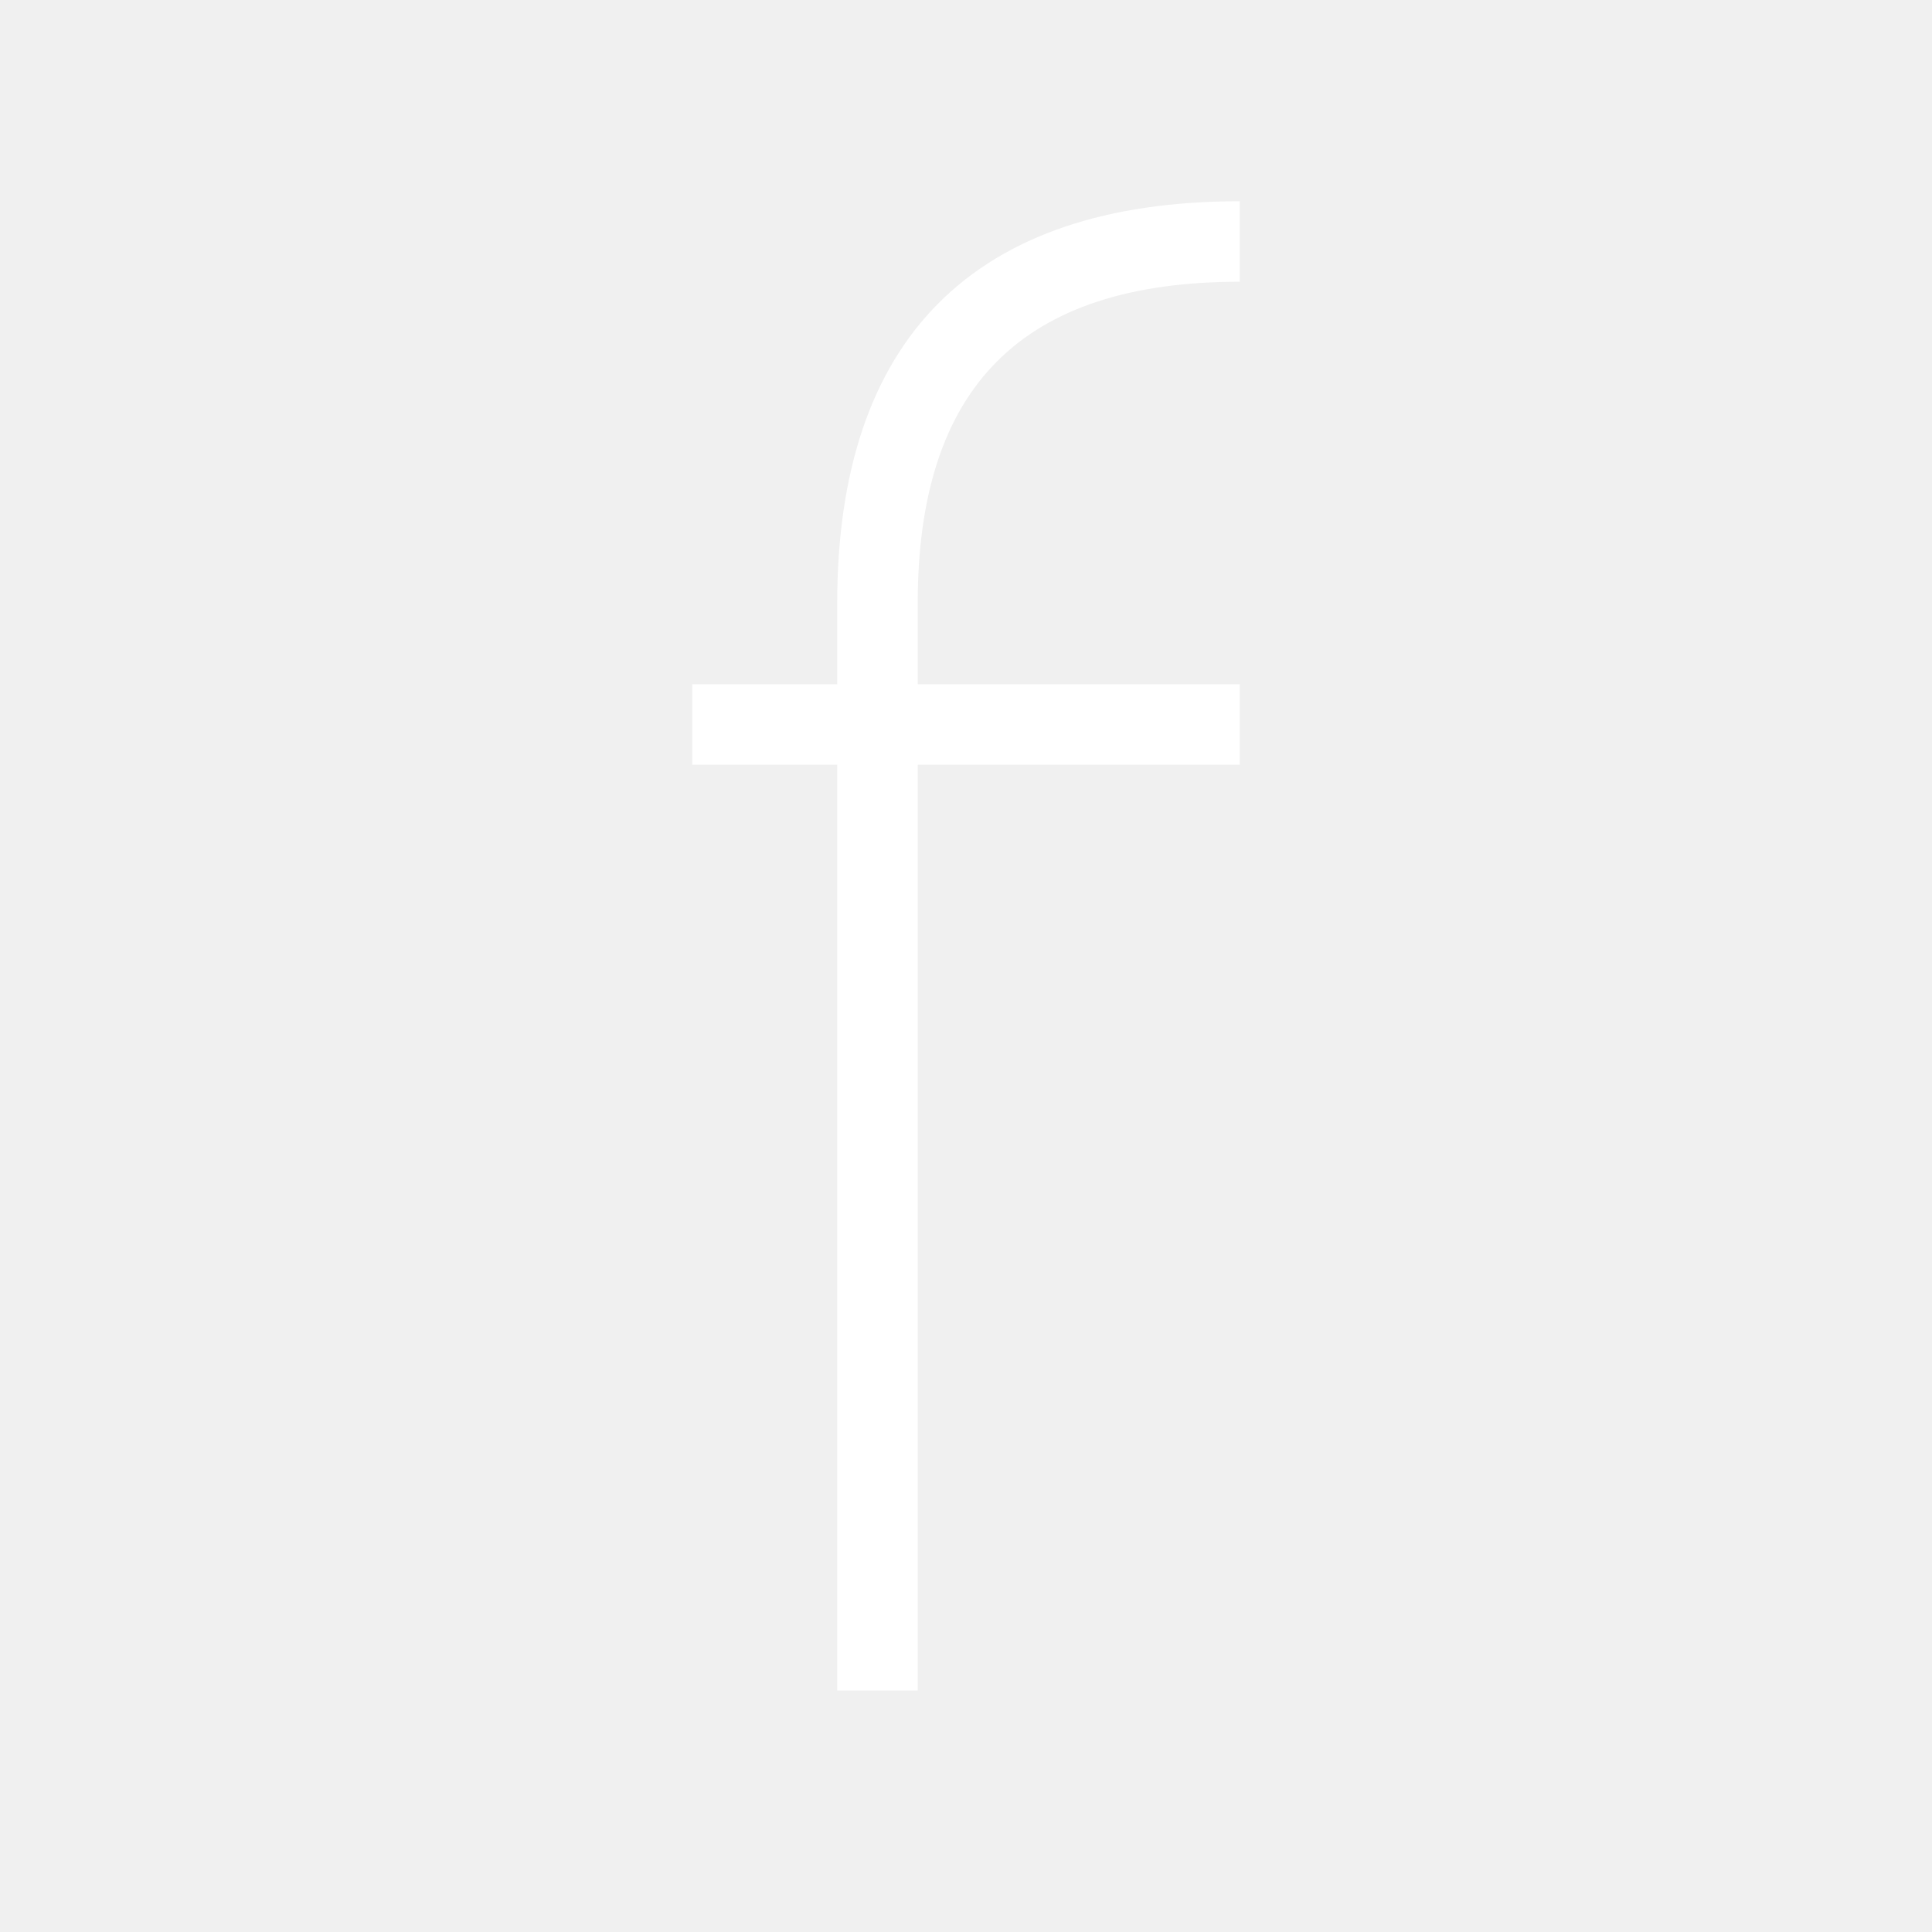
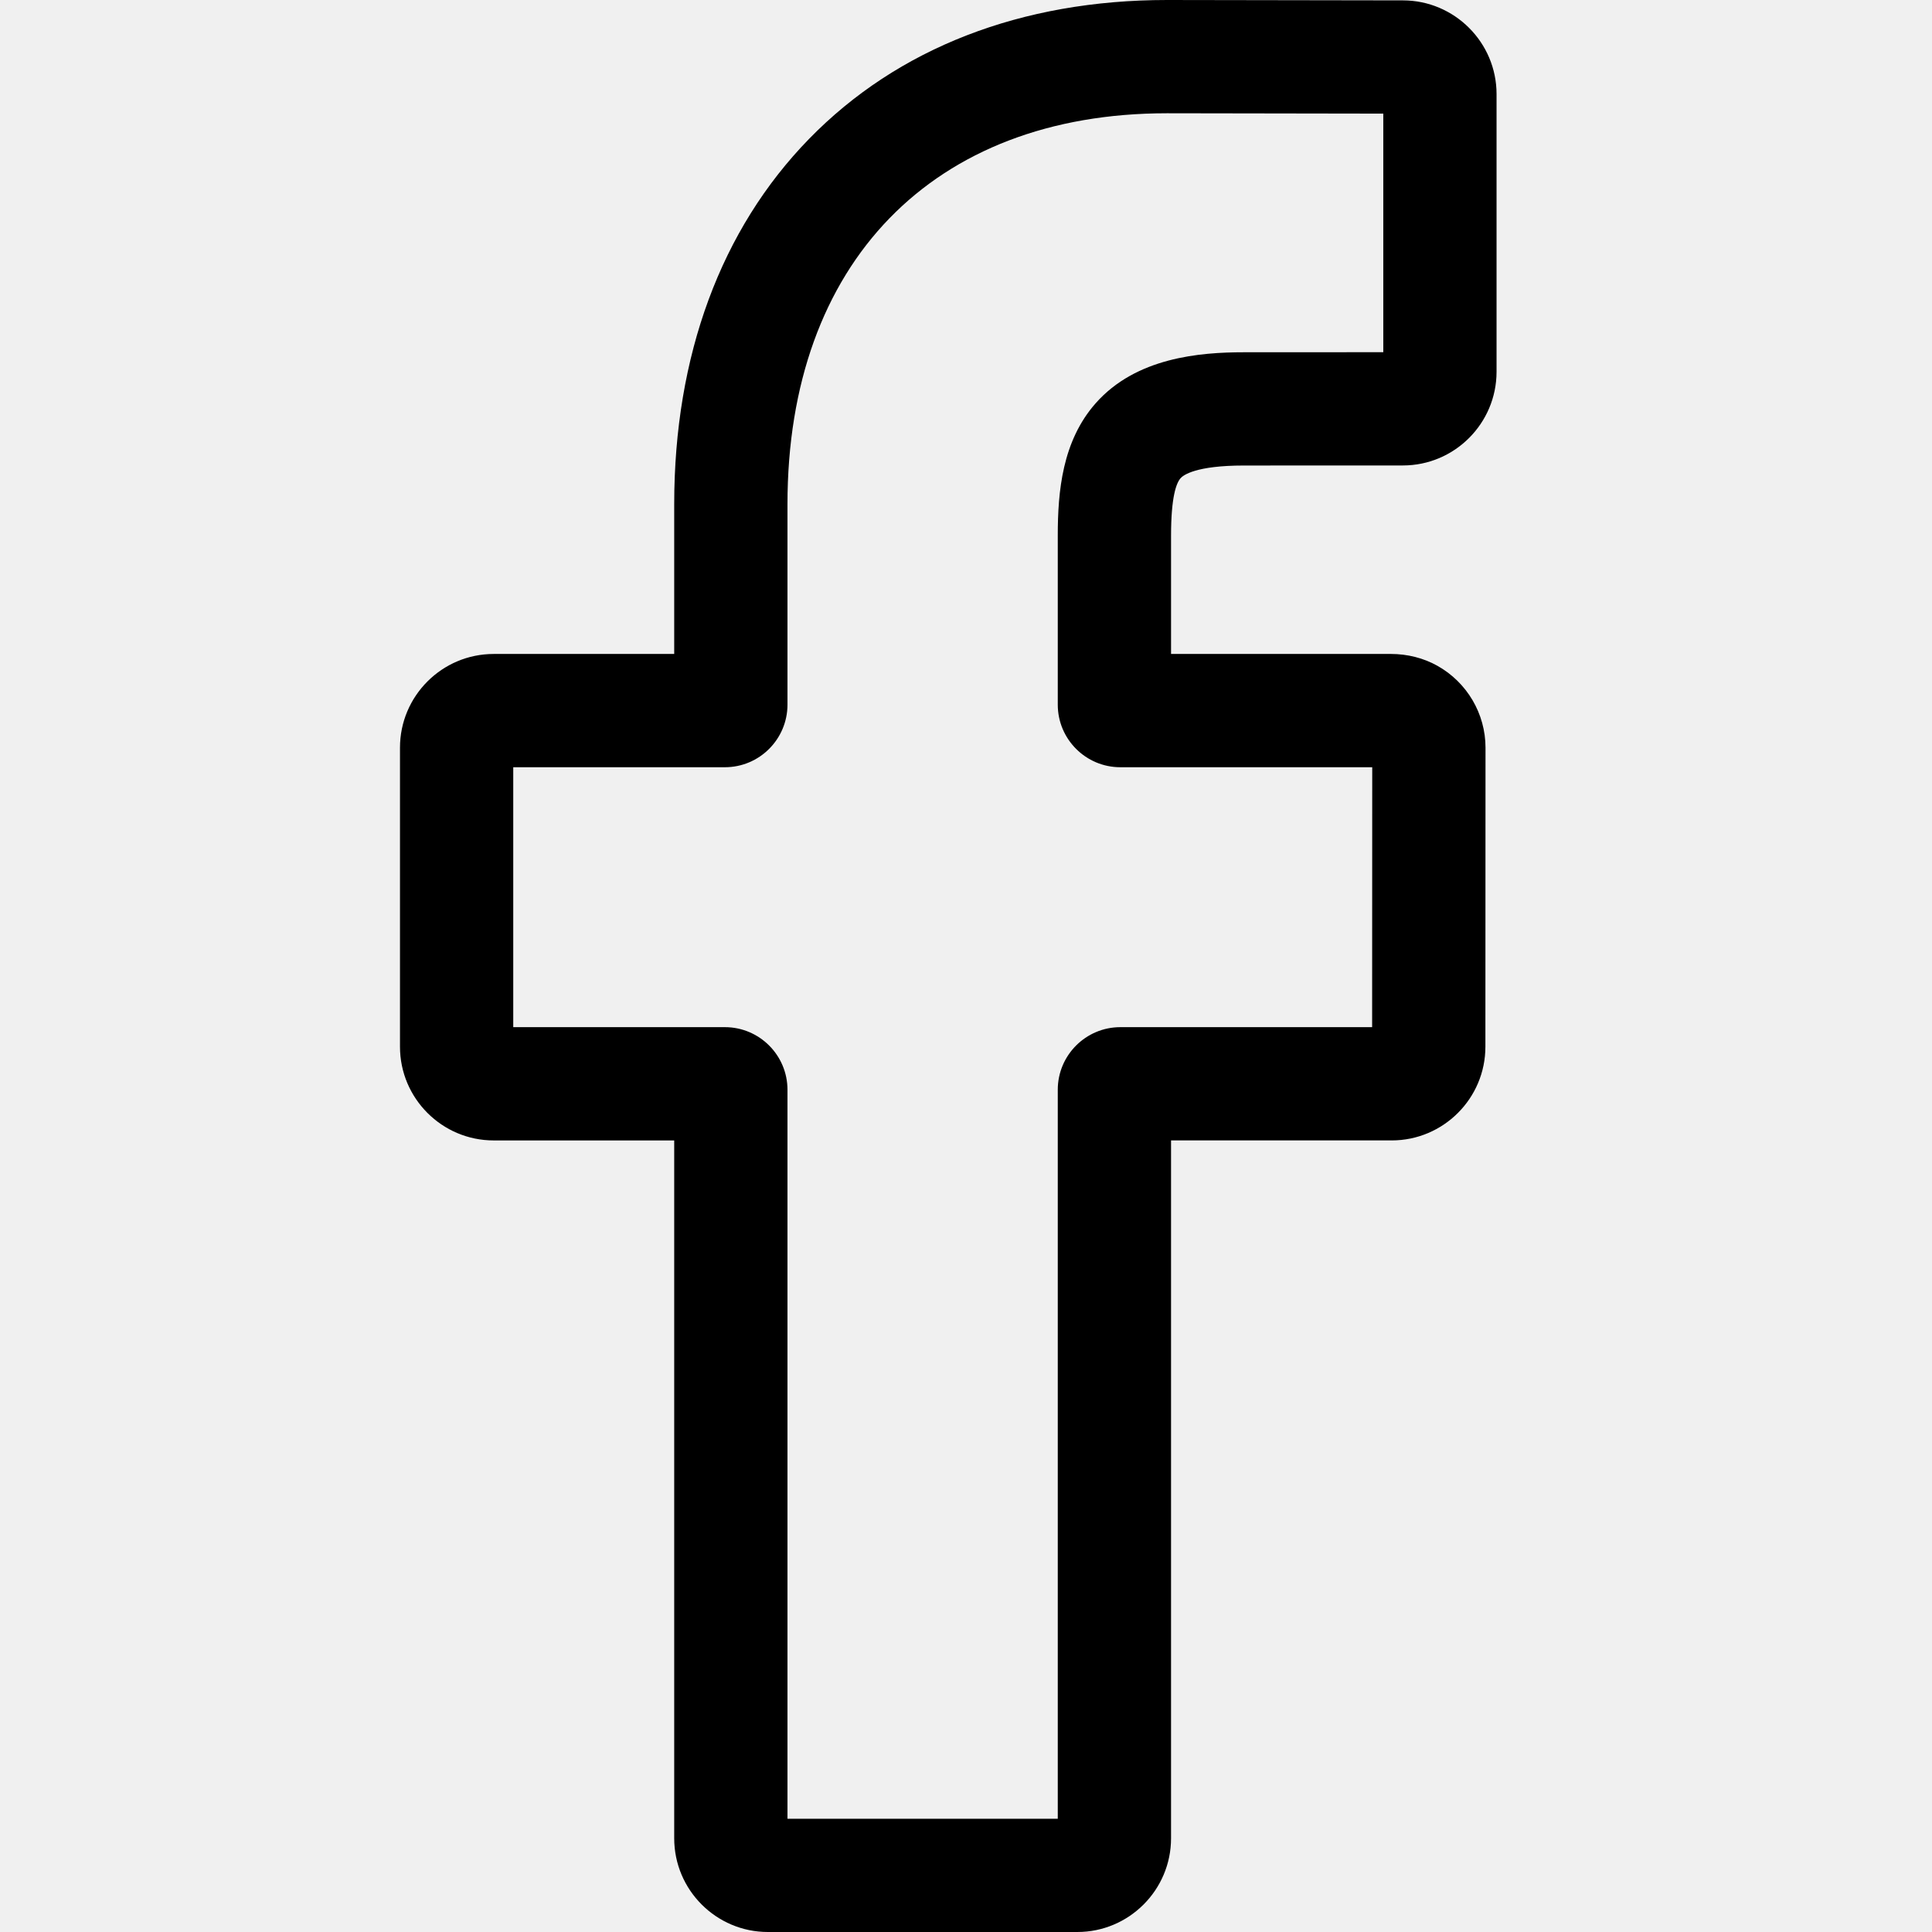
- <svg xmlns="http://www.w3.org/2000/svg" version="1.1" id="Layer_1" x="0px" y="0px" viewBox="0 0 24 24" style="enable-background:new 0 0 24 24;" xml:space="preserve">
-   <style type="text/css">
- 	.st0{fill:#FFFFFF;}
- </style>
-   <path class="st0" d="M15.4,3.5v-1c-3.3,0-5,1.7-5,5v1H8.6v1h1.8V21h1V9.5h4v-1h-4v-1C11.4,4.8,12.7,3.5,15.4,3.5z" />
+ <svg xmlns="http://www.w3.org/2000/svg" version="1.1" width="512" height="512" x="0" y="0" viewBox="0 0 511 512" style="enable-background:new 0 0 512 512" xml:space="preserve" class="">
+   <g transform="matrix(1,0,0,1,105,0)">
+     <path d="M180 512H98.008c-13.695 0-24.836-11.14-24.836-24.836V302.227H25.336C11.64 302.227.5 291.082.5 277.39v-79.246c0-13.696 11.14-24.836 24.836-24.836h47.836v-39.684c0-39.348 12.355-72.824 35.726-96.805C132.375 12.73 165.184 0 203.778 0l62.53.102c13.672.023 24.794 11.164 24.794 24.835v73.579c0 13.695-11.137 24.836-24.829 24.836l-42.101.015c-12.84 0-16.11 2.574-16.809 3.363-1.152 1.31-2.523 5.008-2.523 15.223v31.352h58.27c4.386 0 8.636 1.082 12.288 3.12 7.88 4.403 12.778 12.727 12.778 21.723l-.031 79.247c0 13.687-11.141 24.828-24.836 24.828h-58.47v184.941C204.84 500.86 193.696 512 180 512zm-76.813-30.016h71.633V288.79c0-9.144 7.442-16.582 16.582-16.582h66.727l.027-68.883h-66.758c-9.14 0-16.578-7.437-16.578-16.582v-44.789c0-11.726 1.192-25.062 10.043-35.086 10.696-12.117 27.551-13.515 39.301-13.515l36.922-.016V30.109l-57.332-.093c-62.024 0-100.566 39.703-100.566 103.609v53.117c0 9.14-7.438 16.582-16.579 16.582H30.516v68.883h56.093c9.141 0 16.579 7.438 16.579 16.582zM266.25 30.117h.004zm0 0" fill="#000000" opacity="1" data-original="#000000" class="" />
+   </g>
</svg>
